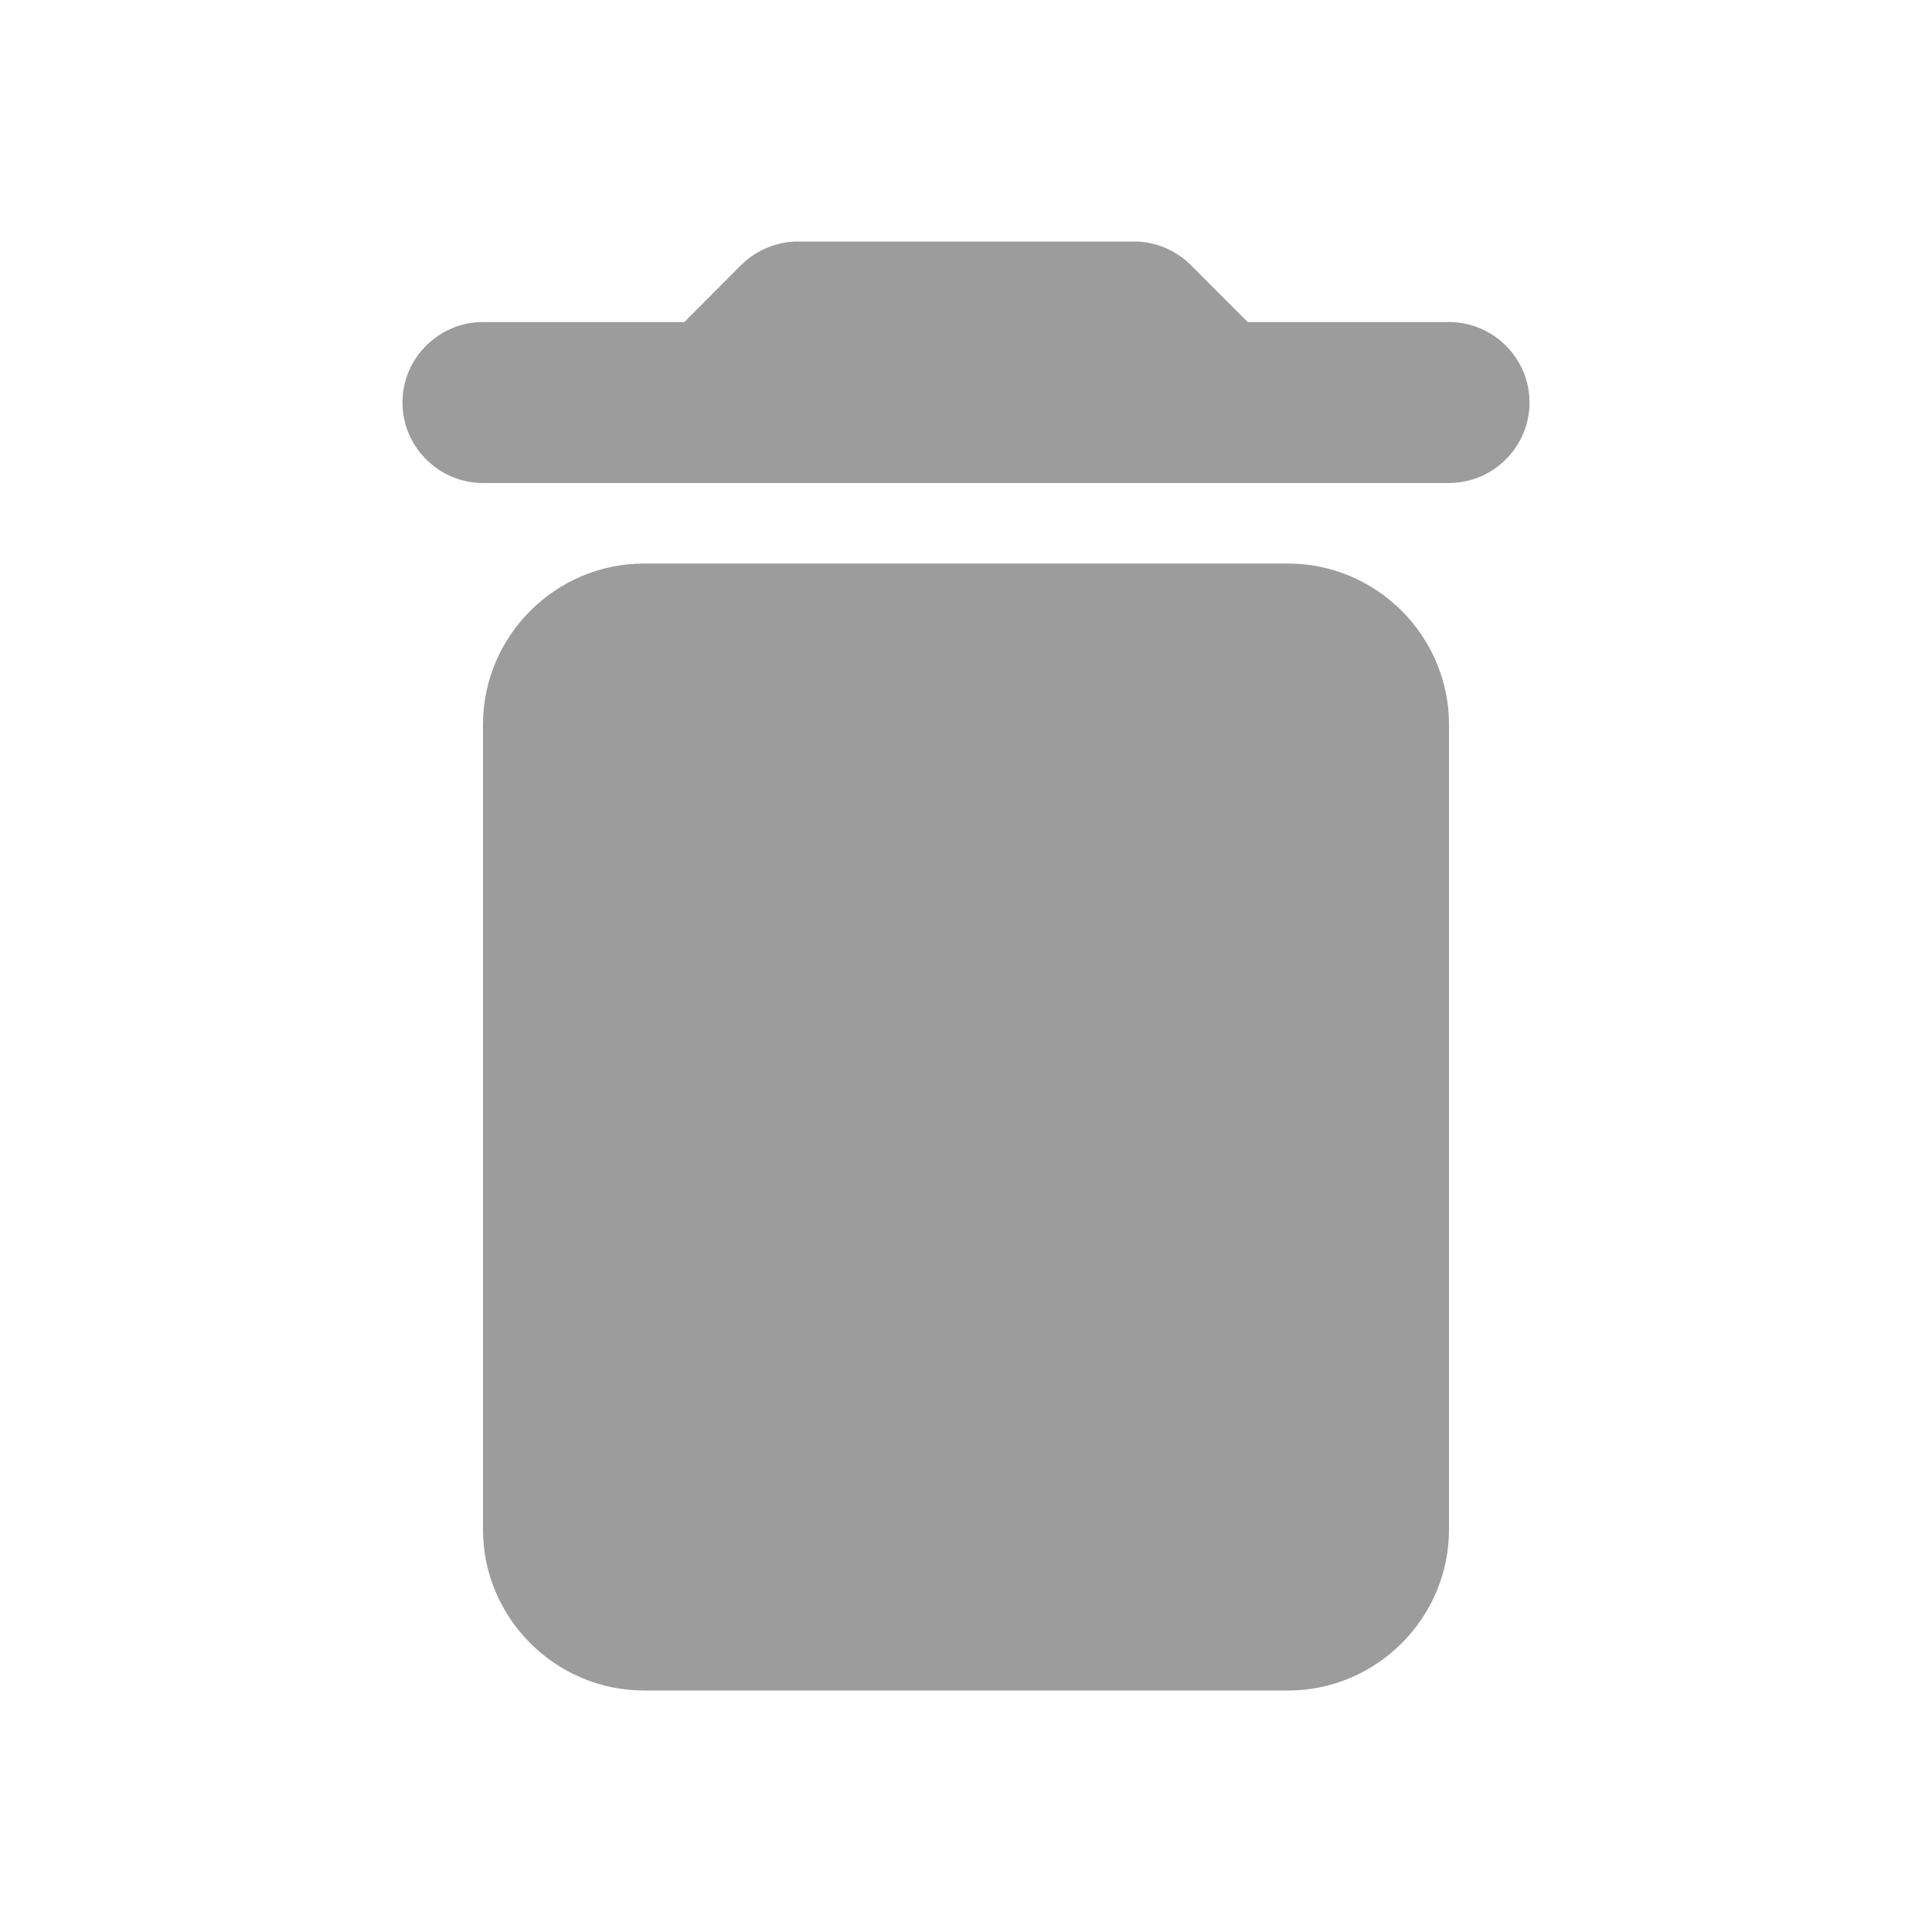
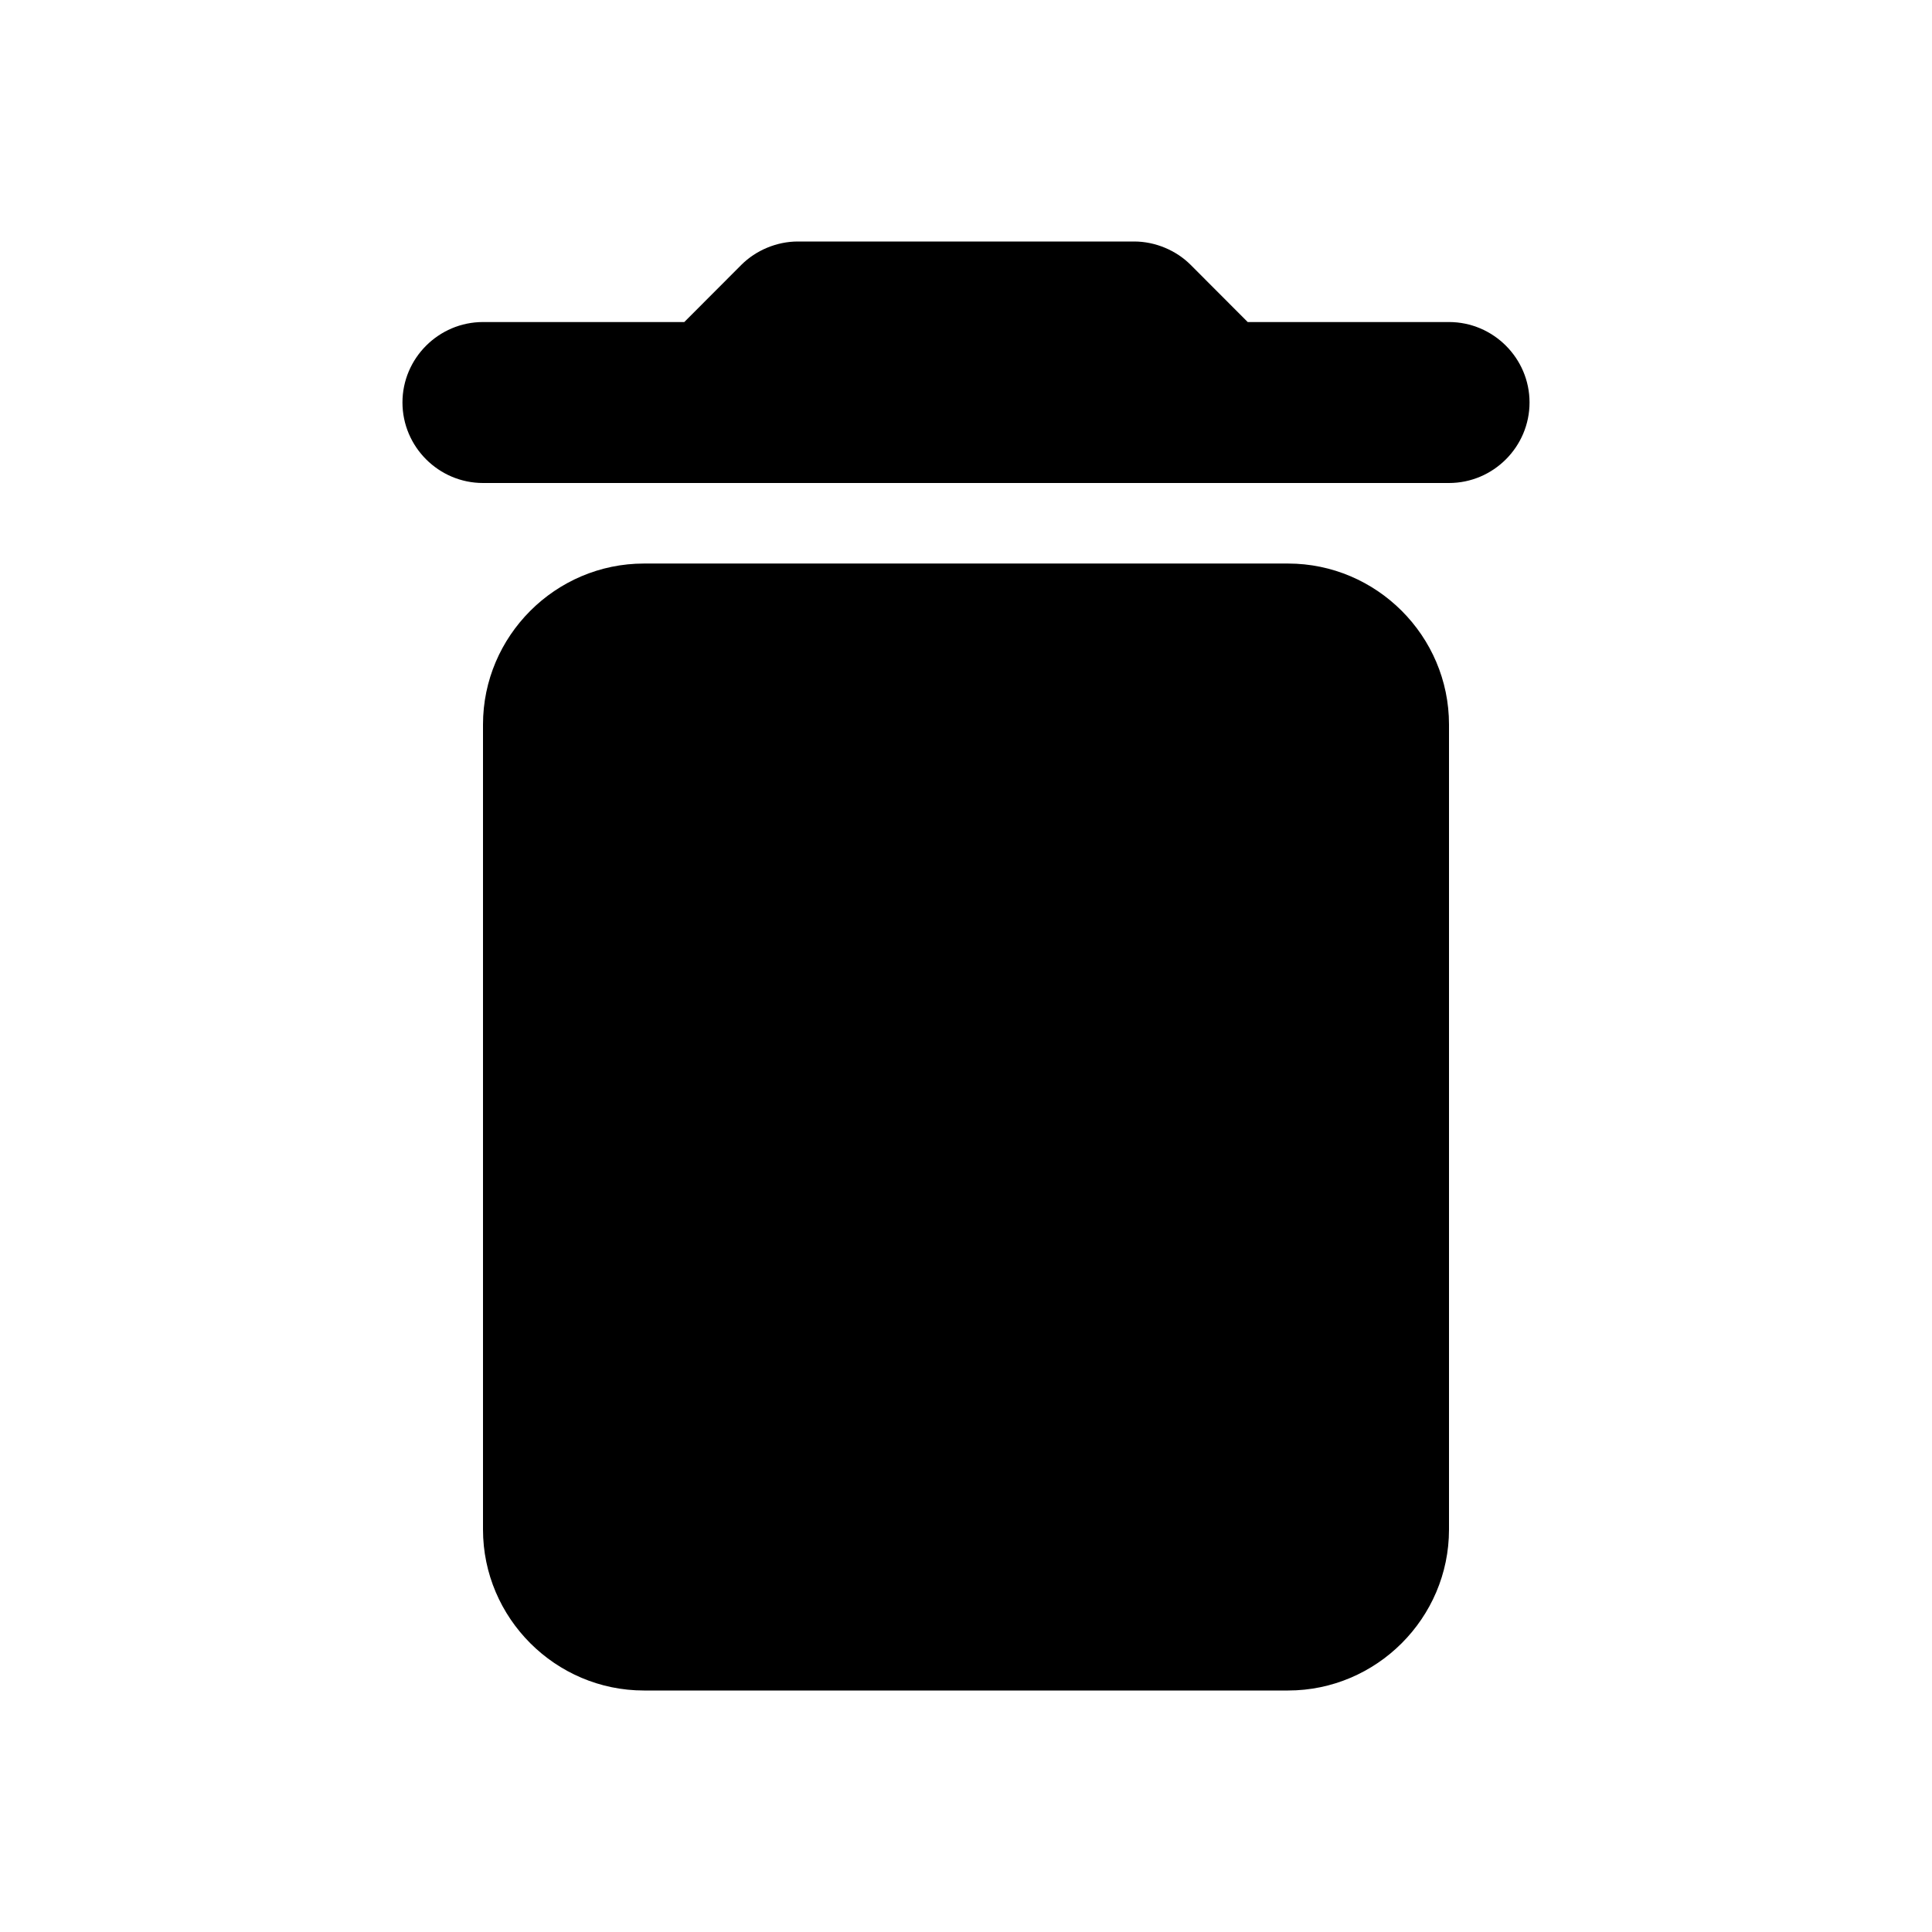
<svg xmlns="http://www.w3.org/2000/svg" width="16" height="16" viewBox="0 0 16 16" fill="currentColor">
-   <path fill-rule="evenodd" clip-rule="evenodd" d="M10.333 2.667H12C12.367 2.667 12.667 2.967 12.667 3.333C12.667 3.7 12.367 4 12 4H4C3.633 4 3.333 3.7 3.333 3.333C3.333 2.967 3.633 2.667 4 2.667H5.667L6.14 2.193C6.26 2.073 6.433 2 6.607 2H9.393C9.567 2 9.74 2.073 9.86 2.193L10.333 2.667ZM5.333 14C4.6 14 4 13.4 4 12.667V6C4 5.267 4.6 4.667 5.333 4.667H10.667C11.4 4.667 12 5.267 12 6V12.667C12 13.4 11.4 14 10.667 14H5.333Z" fill="#9C9C9C" />
+   <path fill-rule="evenodd" clip-rule="evenodd" d="M10.333 2.667H12C12.367 2.667 12.667 2.967 12.667 3.333C12.667 3.7 12.367 4 12 4H4C3.633 4 3.333 3.7 3.333 3.333C3.333 2.967 3.633 2.667 4 2.667H5.667L6.14 2.193C6.26 2.073 6.433 2 6.607 2H9.393C9.567 2 9.74 2.073 9.86 2.193L10.333 2.667ZM5.333 14C4.6 14 4 13.4 4 12.667V6C4 5.267 4.6 4.667 5.333 4.667H10.667C11.4 4.667 12 5.267 12 6V12.667C12 13.4 11.4 14 10.667 14H5.333Z" />
</svg>
